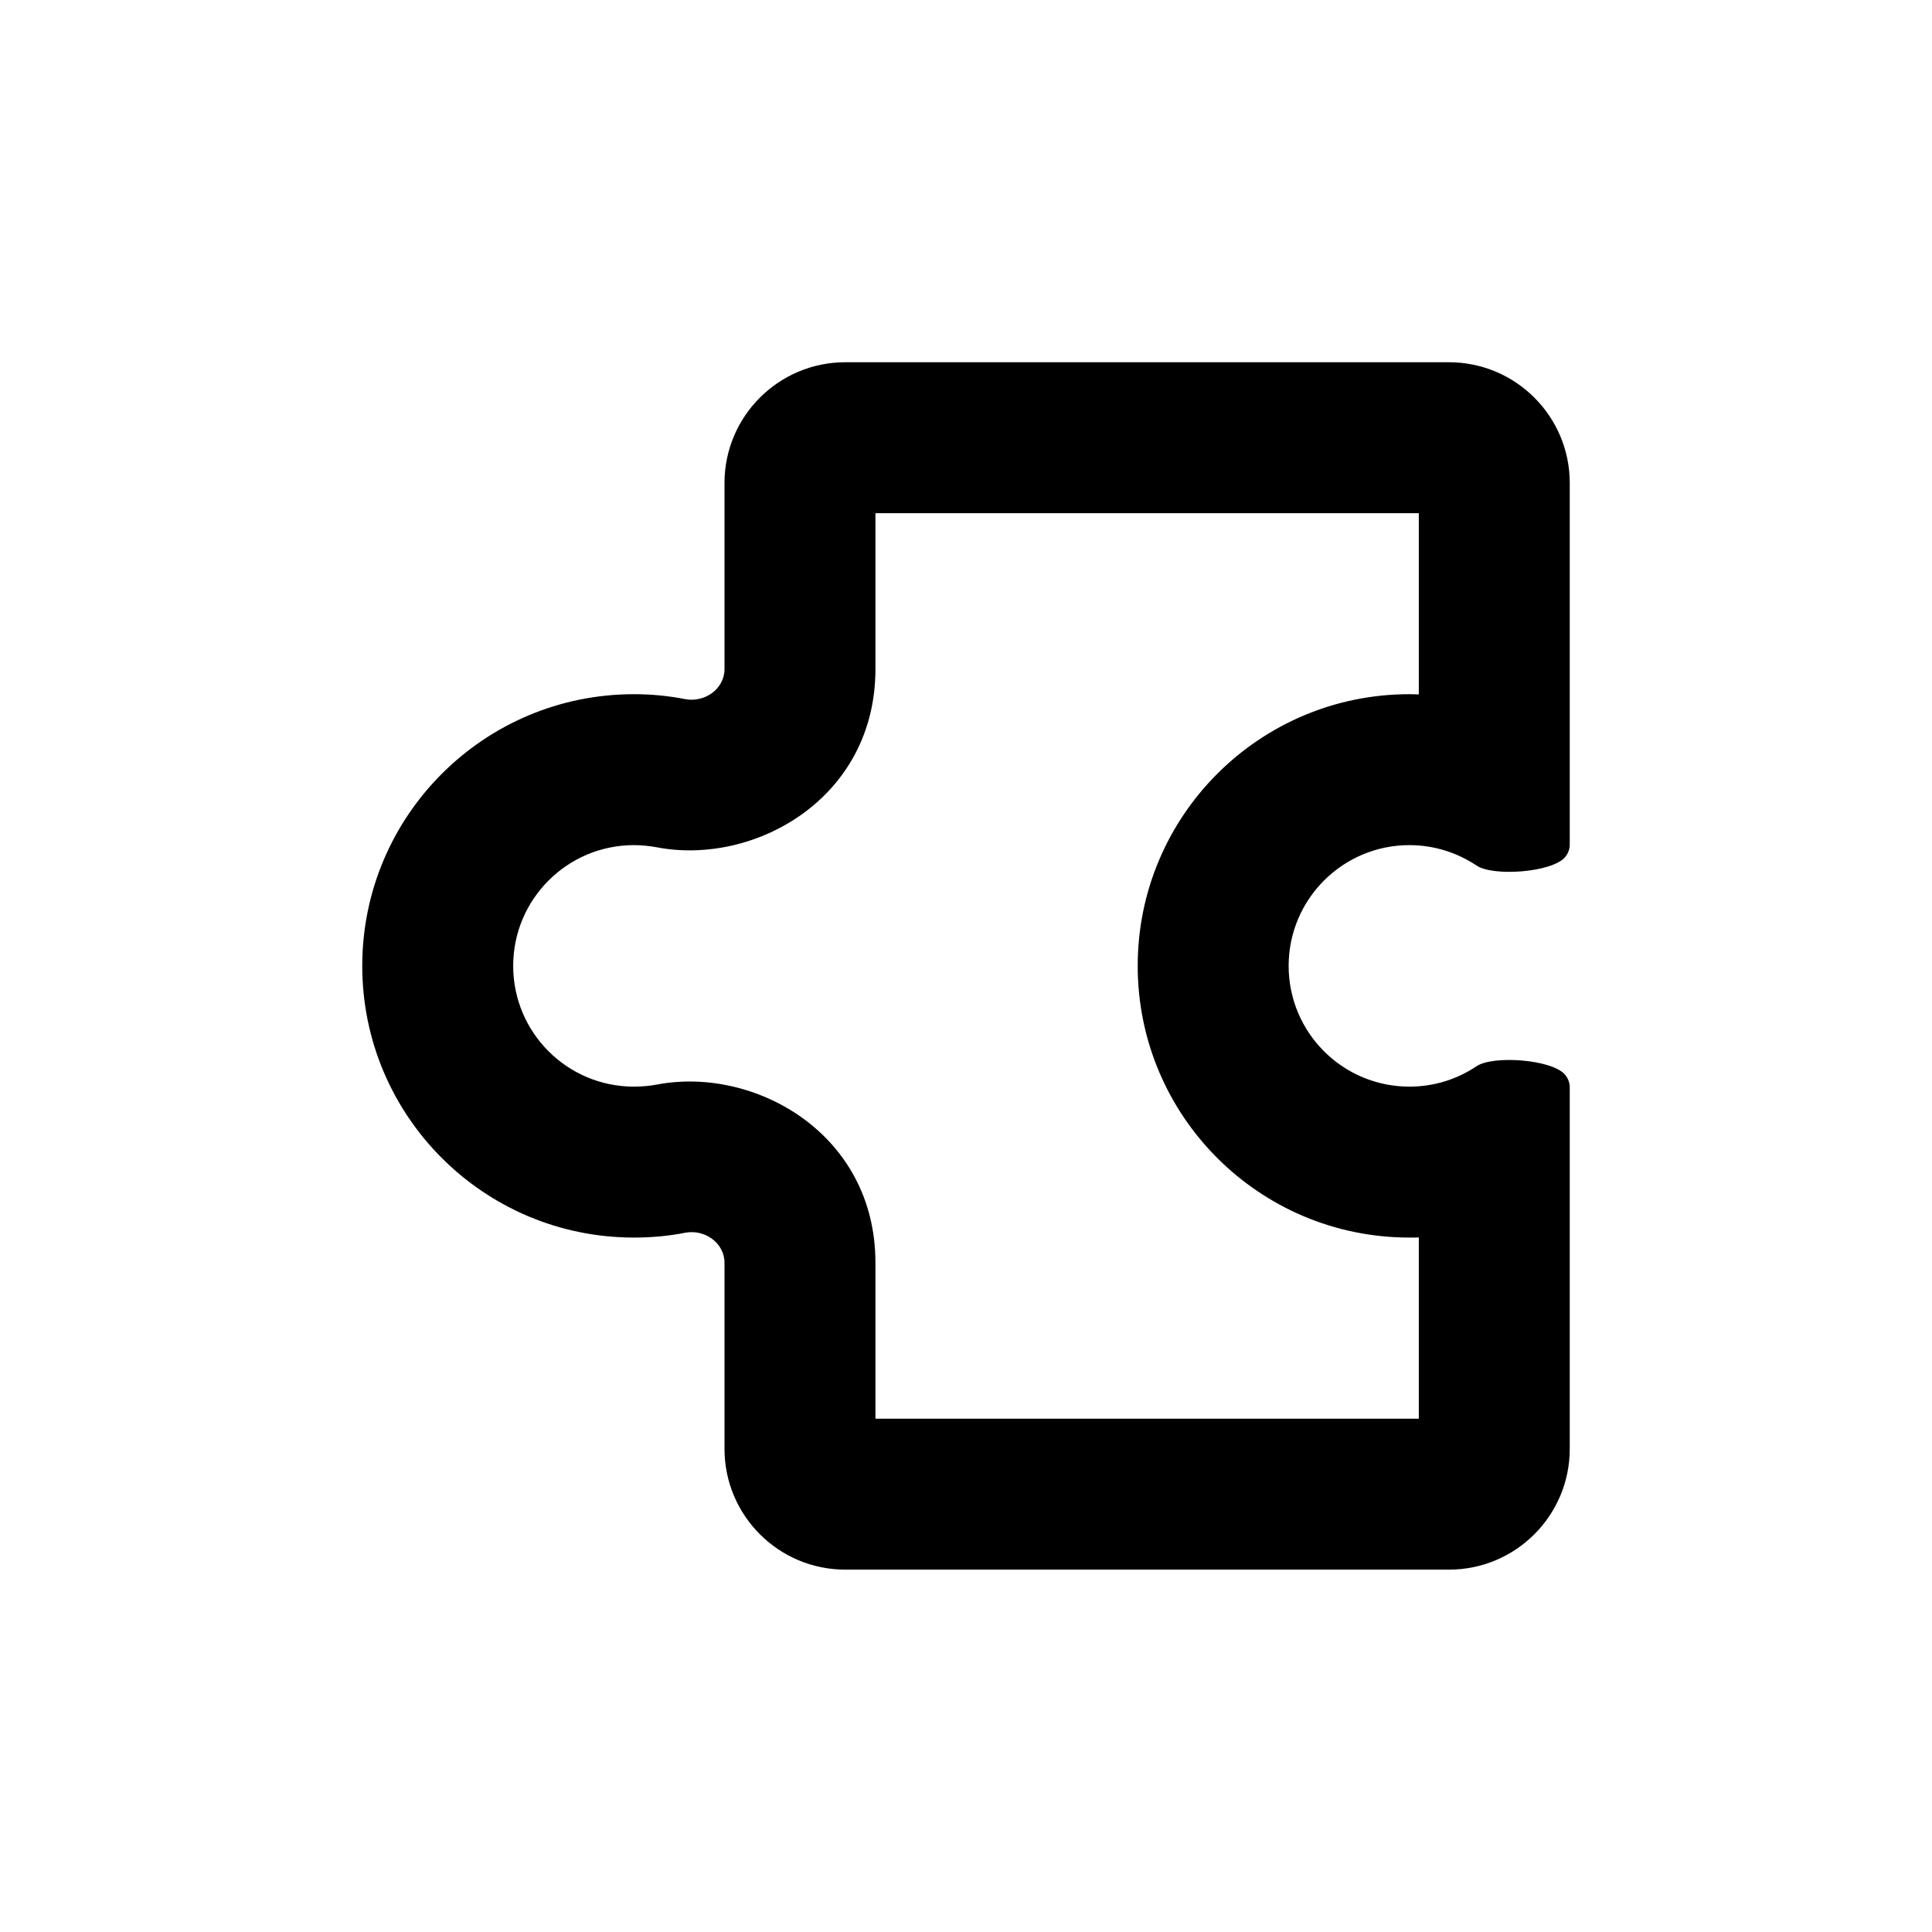
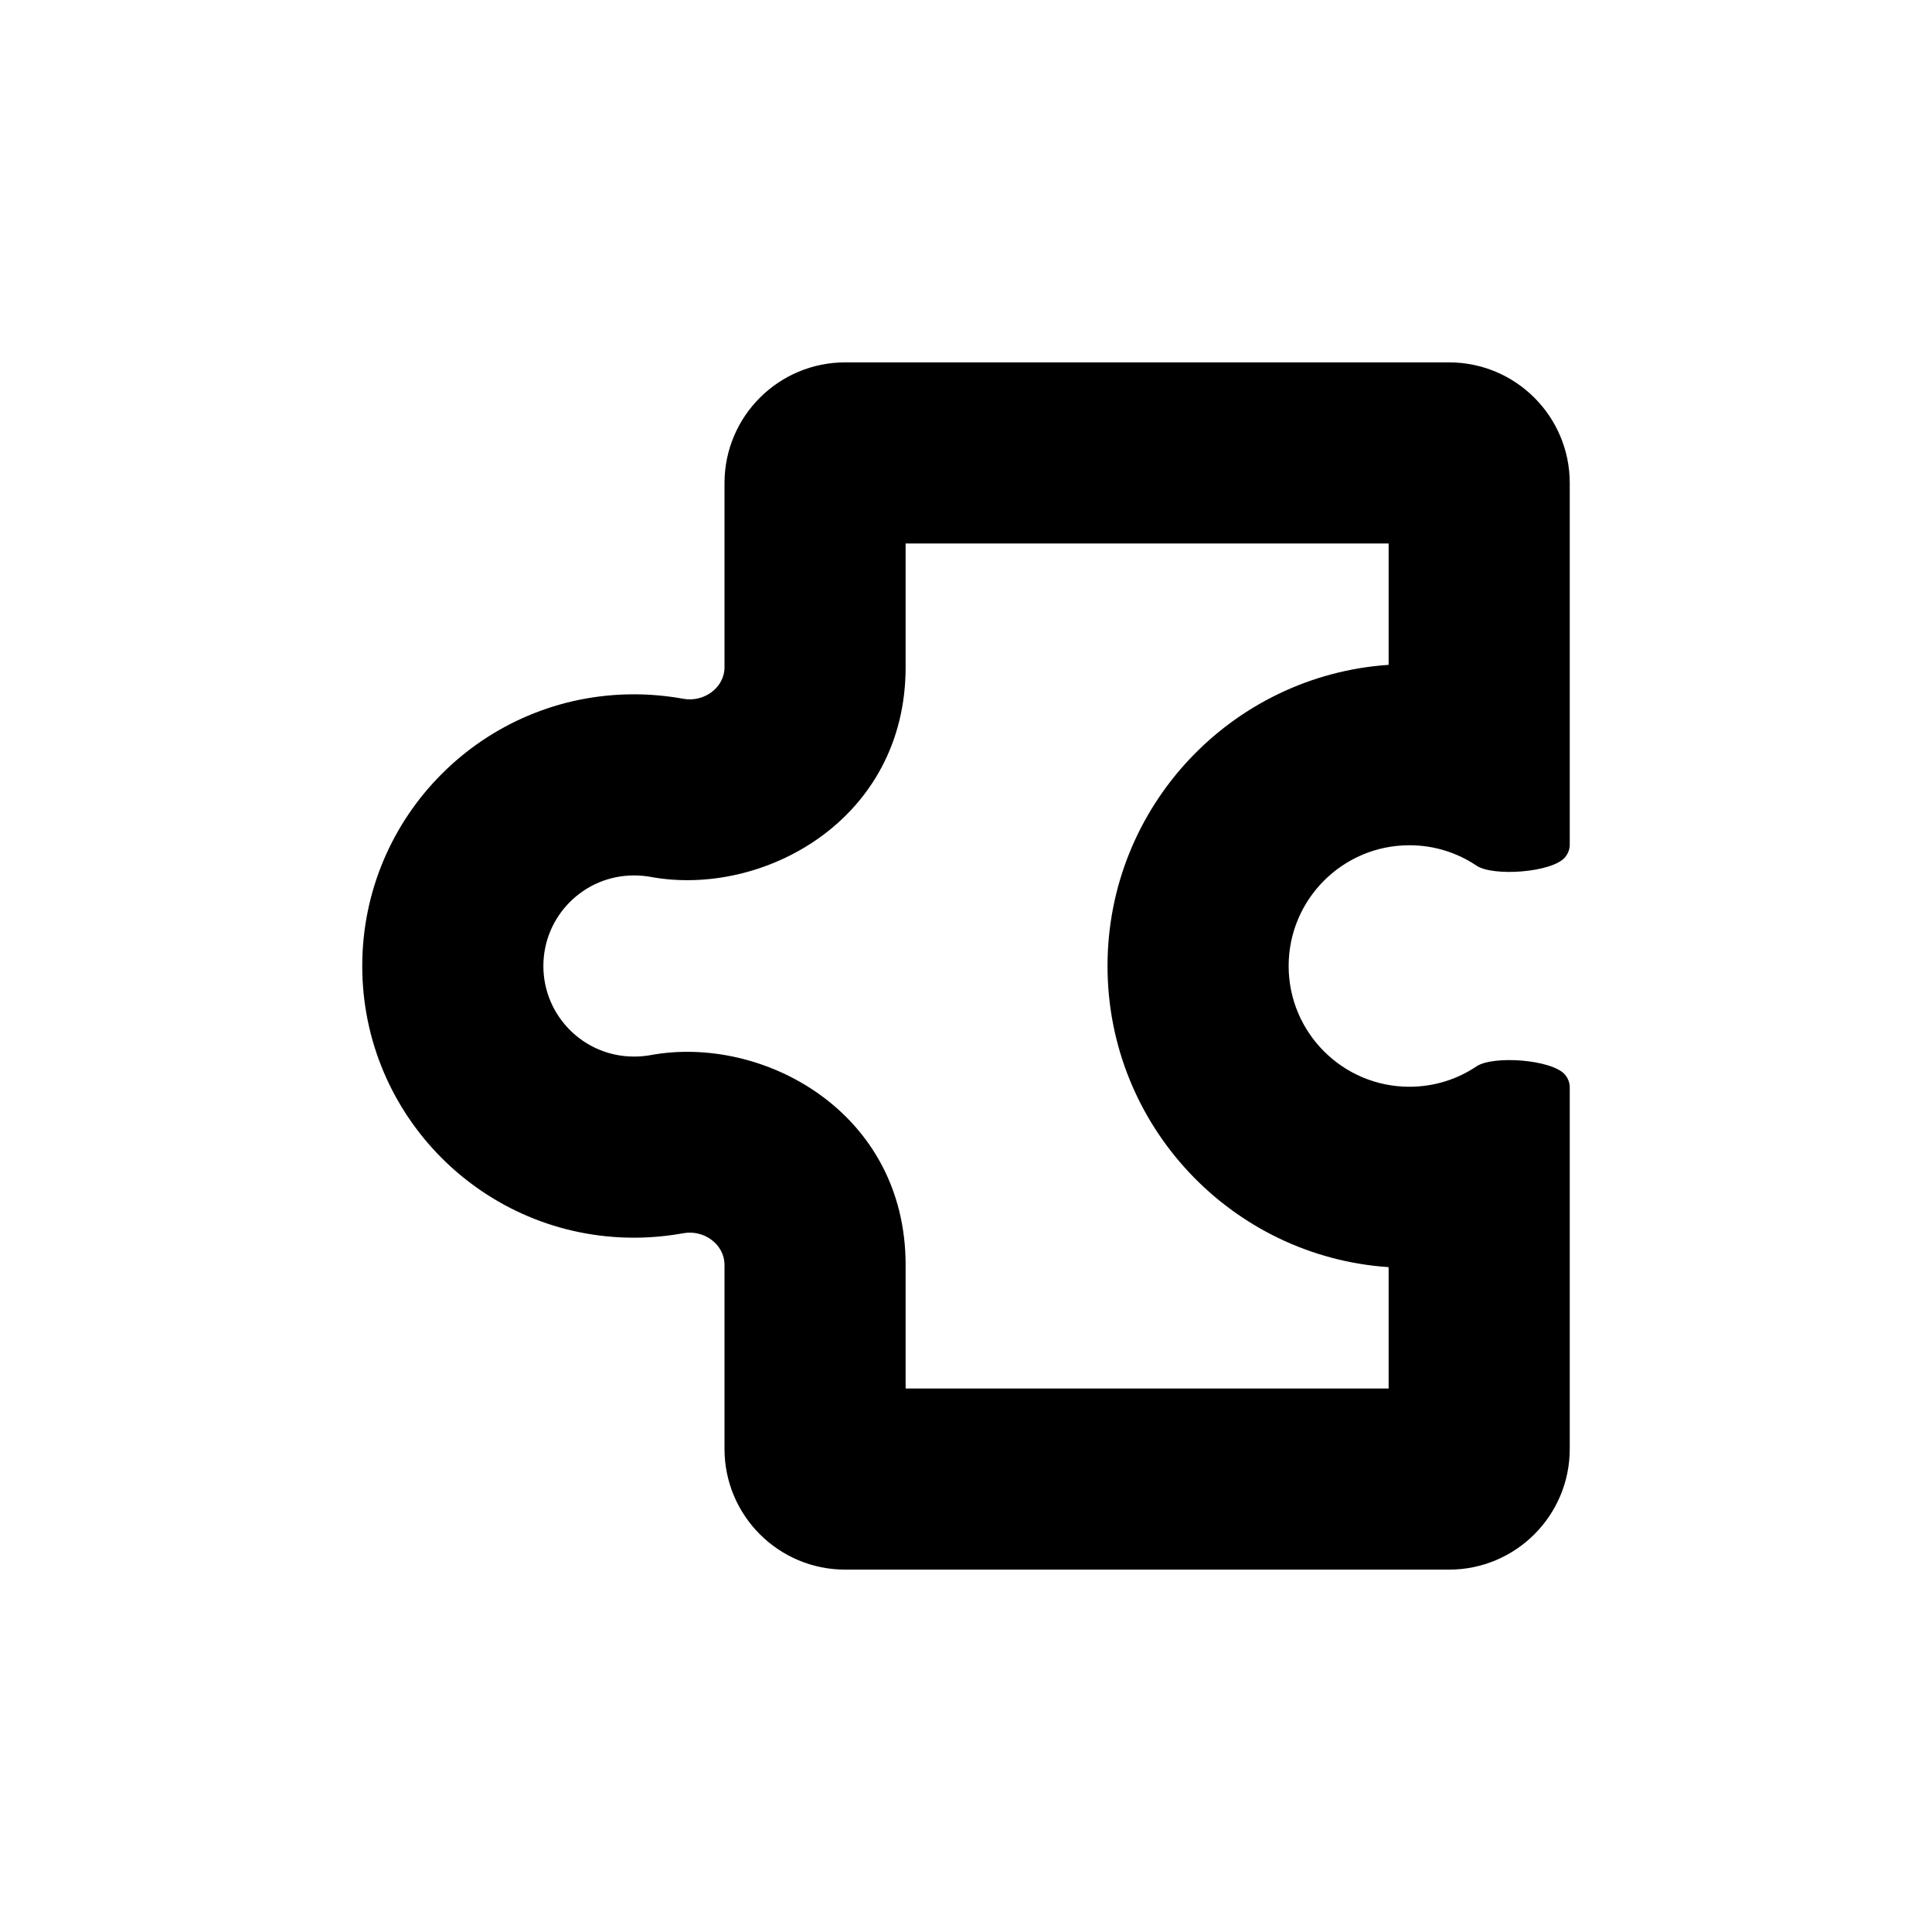
<svg xmlns="http://www.w3.org/2000/svg" width="16" height="16" viewBox="0 0 16 16">
-   <path d="M7.25 4.25V5.541C7.25 6.617 6.242 7.171 5.44 7.017C5.38 7.006 5.316 6.999 5.25 6.999C4.698 6.999 4.25 7.447 4.25 7.999C4.25 8.552 4.698 8.999 5.25 8.999C5.316 8.999 5.38 8.993 5.44 8.982C6.242 8.828 7.25 9.382 7.25 10.458V11.749H11.75V10.248C11.724 10.249 11.698 10.249 11.672 10.249C10.429 10.249 9.422 9.242 9.422 7.999C9.422 6.757 10.429 5.749 11.672 5.749C11.698 5.749 11.724 5.75 11.75 5.751V4.25H7.25ZM6 4C6 3.448 6.448 3 7 3H12C12.552 3 13 3.448 13 4V6.995C13 7.034 12.985 7.071 12.96 7.1C12.851 7.225 12.366 7.261 12.228 7.168C12.069 7.062 11.878 6.999 11.672 6.999C11.12 6.999 10.672 7.447 10.672 7.999C10.672 8.552 11.12 8.999 11.672 8.999C11.878 8.999 12.069 8.937 12.228 8.83C12.366 8.738 12.851 8.773 12.96 8.899C12.985 8.928 13 8.965 13 9.004V11.999C13 12.551 12.552 12.999 12 12.999H7C6.448 12.999 6 12.551 6 11.999V10.458C6 10.294 5.837 10.178 5.675 10.209C5.538 10.236 5.395 10.249 5.25 10.249C4.007 10.249 3 9.242 3 7.999C3 6.757 4.007 5.749 5.25 5.749C5.395 5.749 5.538 5.763 5.675 5.79C5.837 5.82 6 5.705 6 5.541V4Z" />
+   <path fill-rule="evenodd" clip-rule="evenodd" d="M7.5 4.501V5.525C7.5 6.794 6.315 7.433 5.388 7.262C5.344 7.254 5.298 7.25 5.25 7.25C4.836 7.25 4.5 7.586 4.5 8C4.5 8.414 4.836 8.75 5.25 8.75C5.298 8.75 5.344 8.746 5.388 8.738C6.315 8.567 7.5 9.206 7.5 10.476V11.499H11.5V10.494C10.2 10.406 9.172 9.323 9.172 8C9.172 6.677 10.2 5.594 11.5 5.506V4.501H7.5ZM13 4.001C13 3.448 12.552 3.001 12 3.001H7C6.448 3.001 6 3.448 6 4.001V5.525C6 5.697 5.828 5.818 5.659 5.787C5.526 5.763 5.39 5.75 5.25 5.75C4.007 5.75 3 6.757 3 8C3 9.243 4.007 10.25 5.25 10.25C5.39 10.25 5.526 10.237 5.659 10.213C5.828 10.182 6 10.303 6 10.476V11.999C6 12.552 6.448 12.999 7 12.999H12C12.552 12.999 13 12.552 13 11.999V9.004C13 8.965 12.985 8.929 12.96 8.899C12.851 8.774 12.366 8.739 12.228 8.831C12.069 8.938 11.878 9 11.672 9C11.12 9 10.672 8.552 10.672 8C10.672 7.448 11.12 7 11.672 7C11.878 7 12.069 7.062 12.228 7.169C12.366 7.261 12.851 7.226 12.96 7.101C12.985 7.071 13 7.035 13 6.996V4.001Z" />
</svg>
